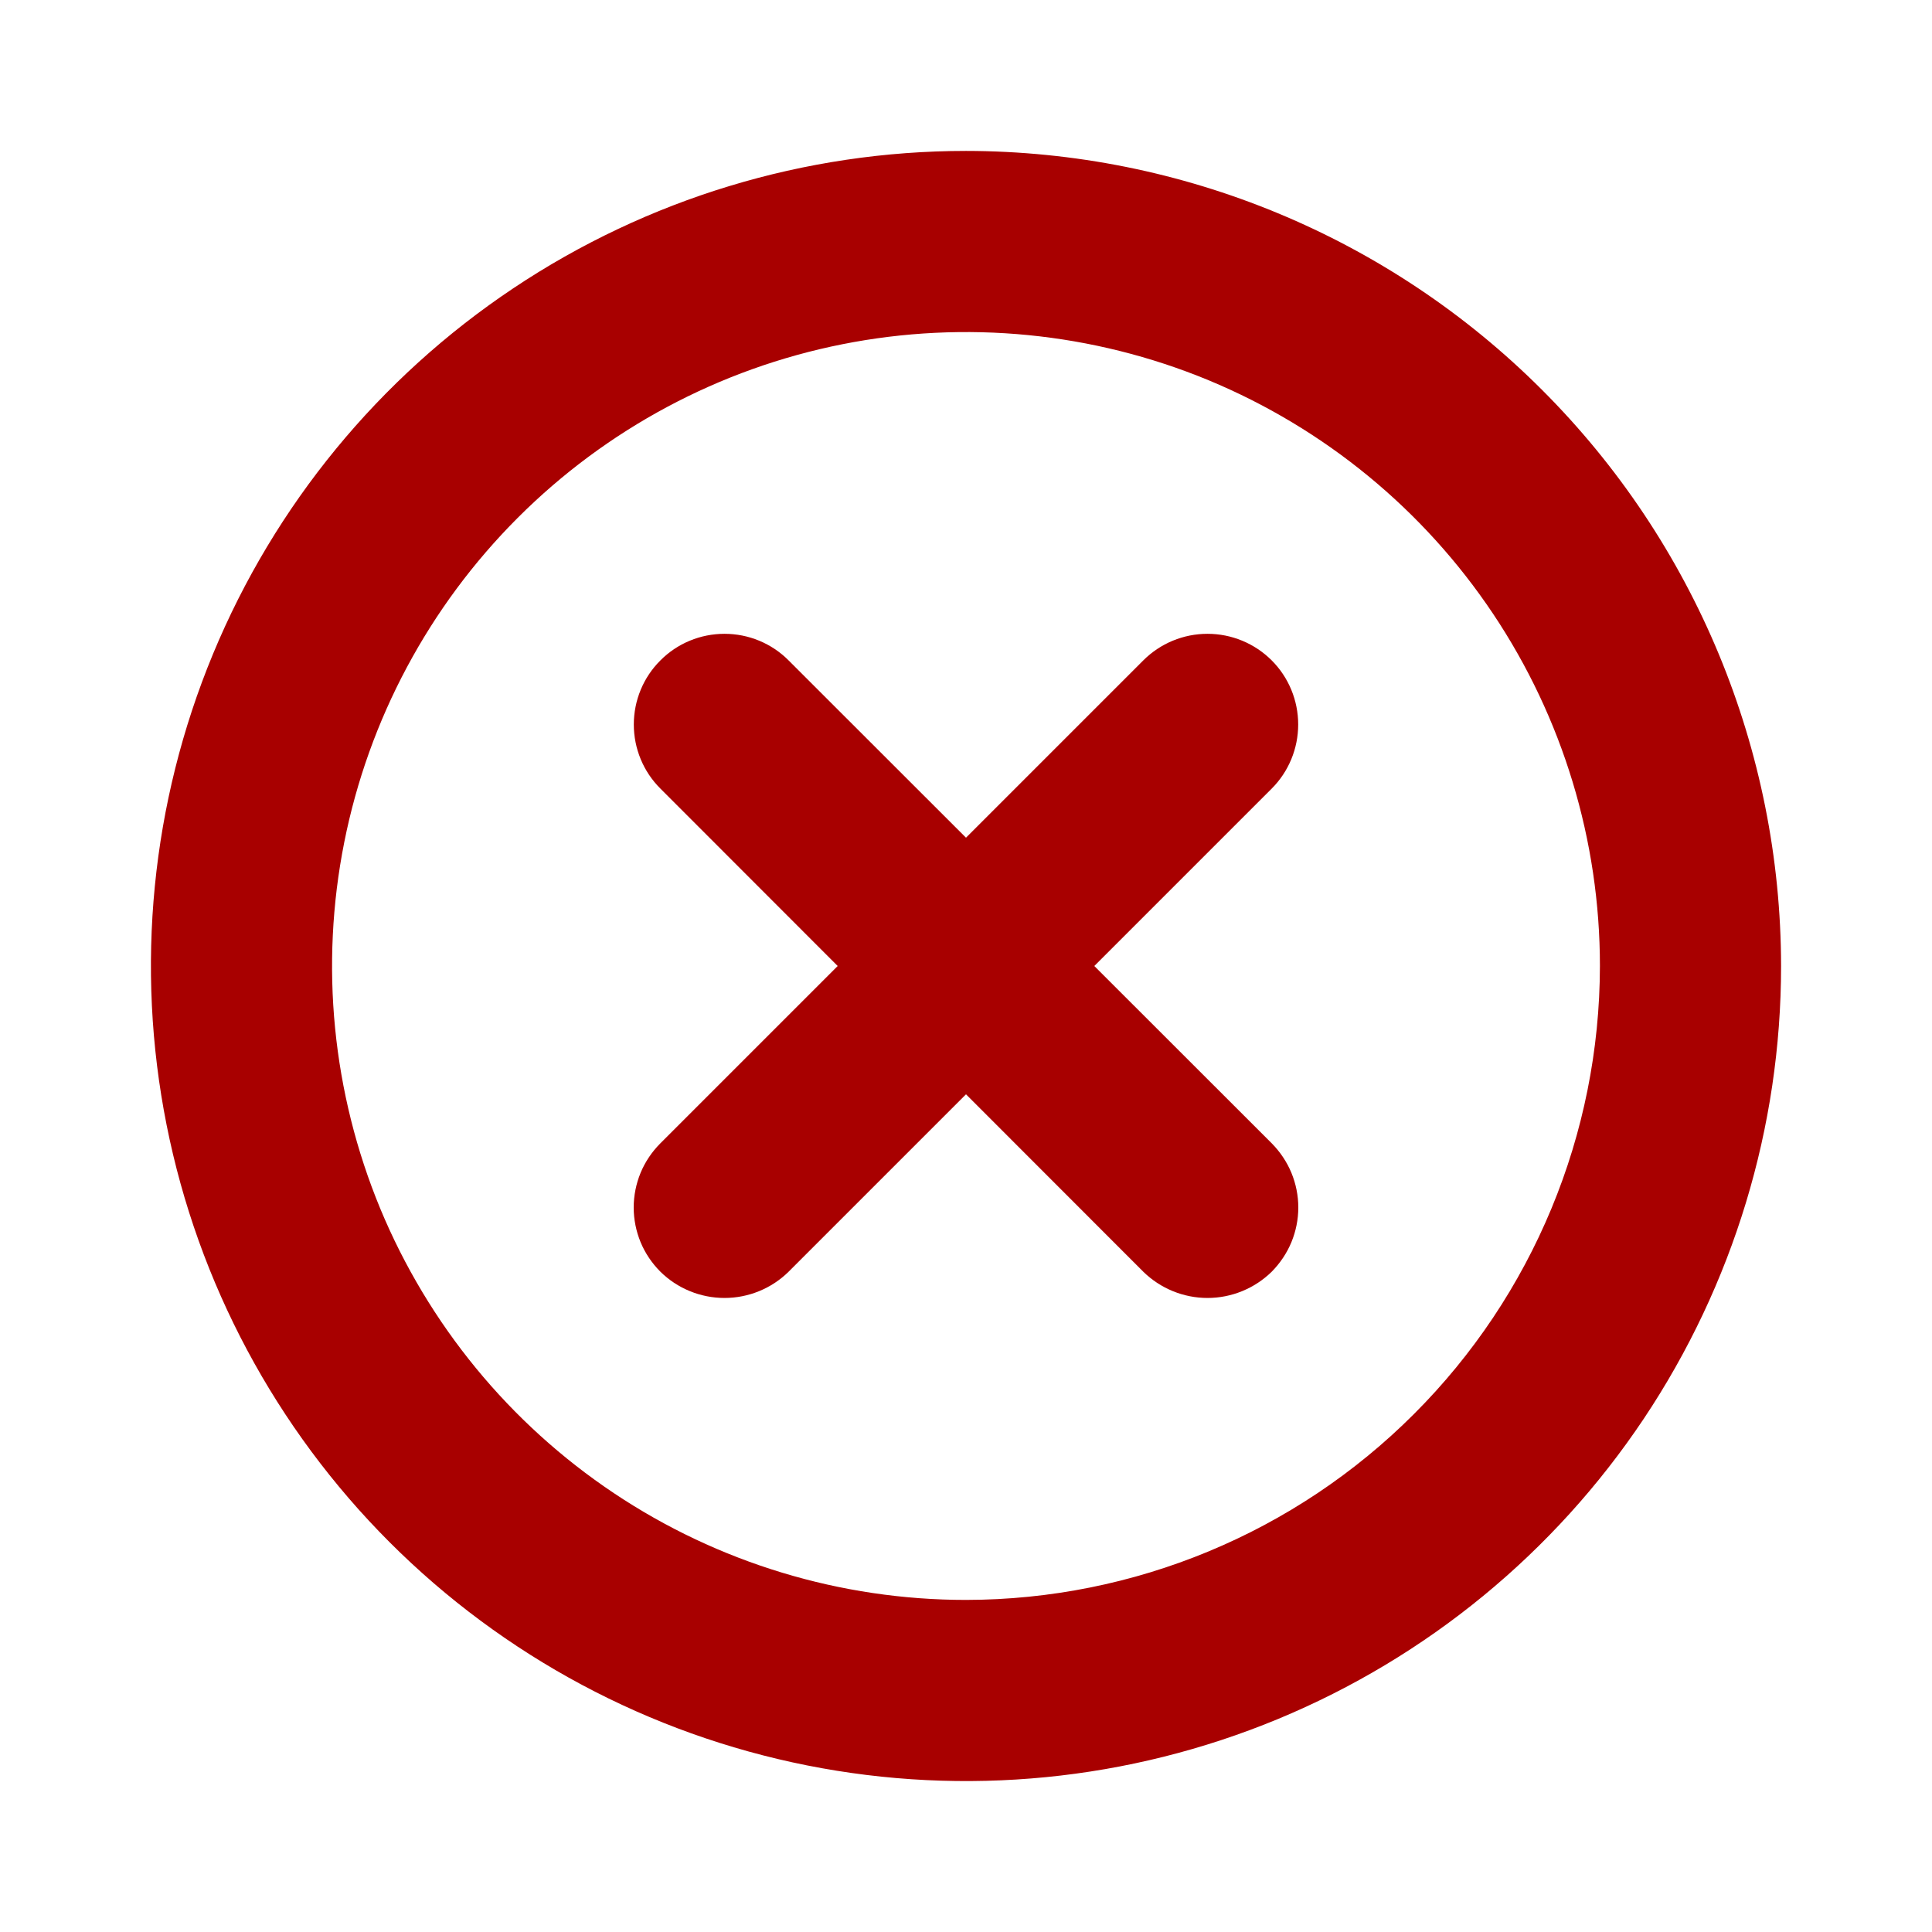
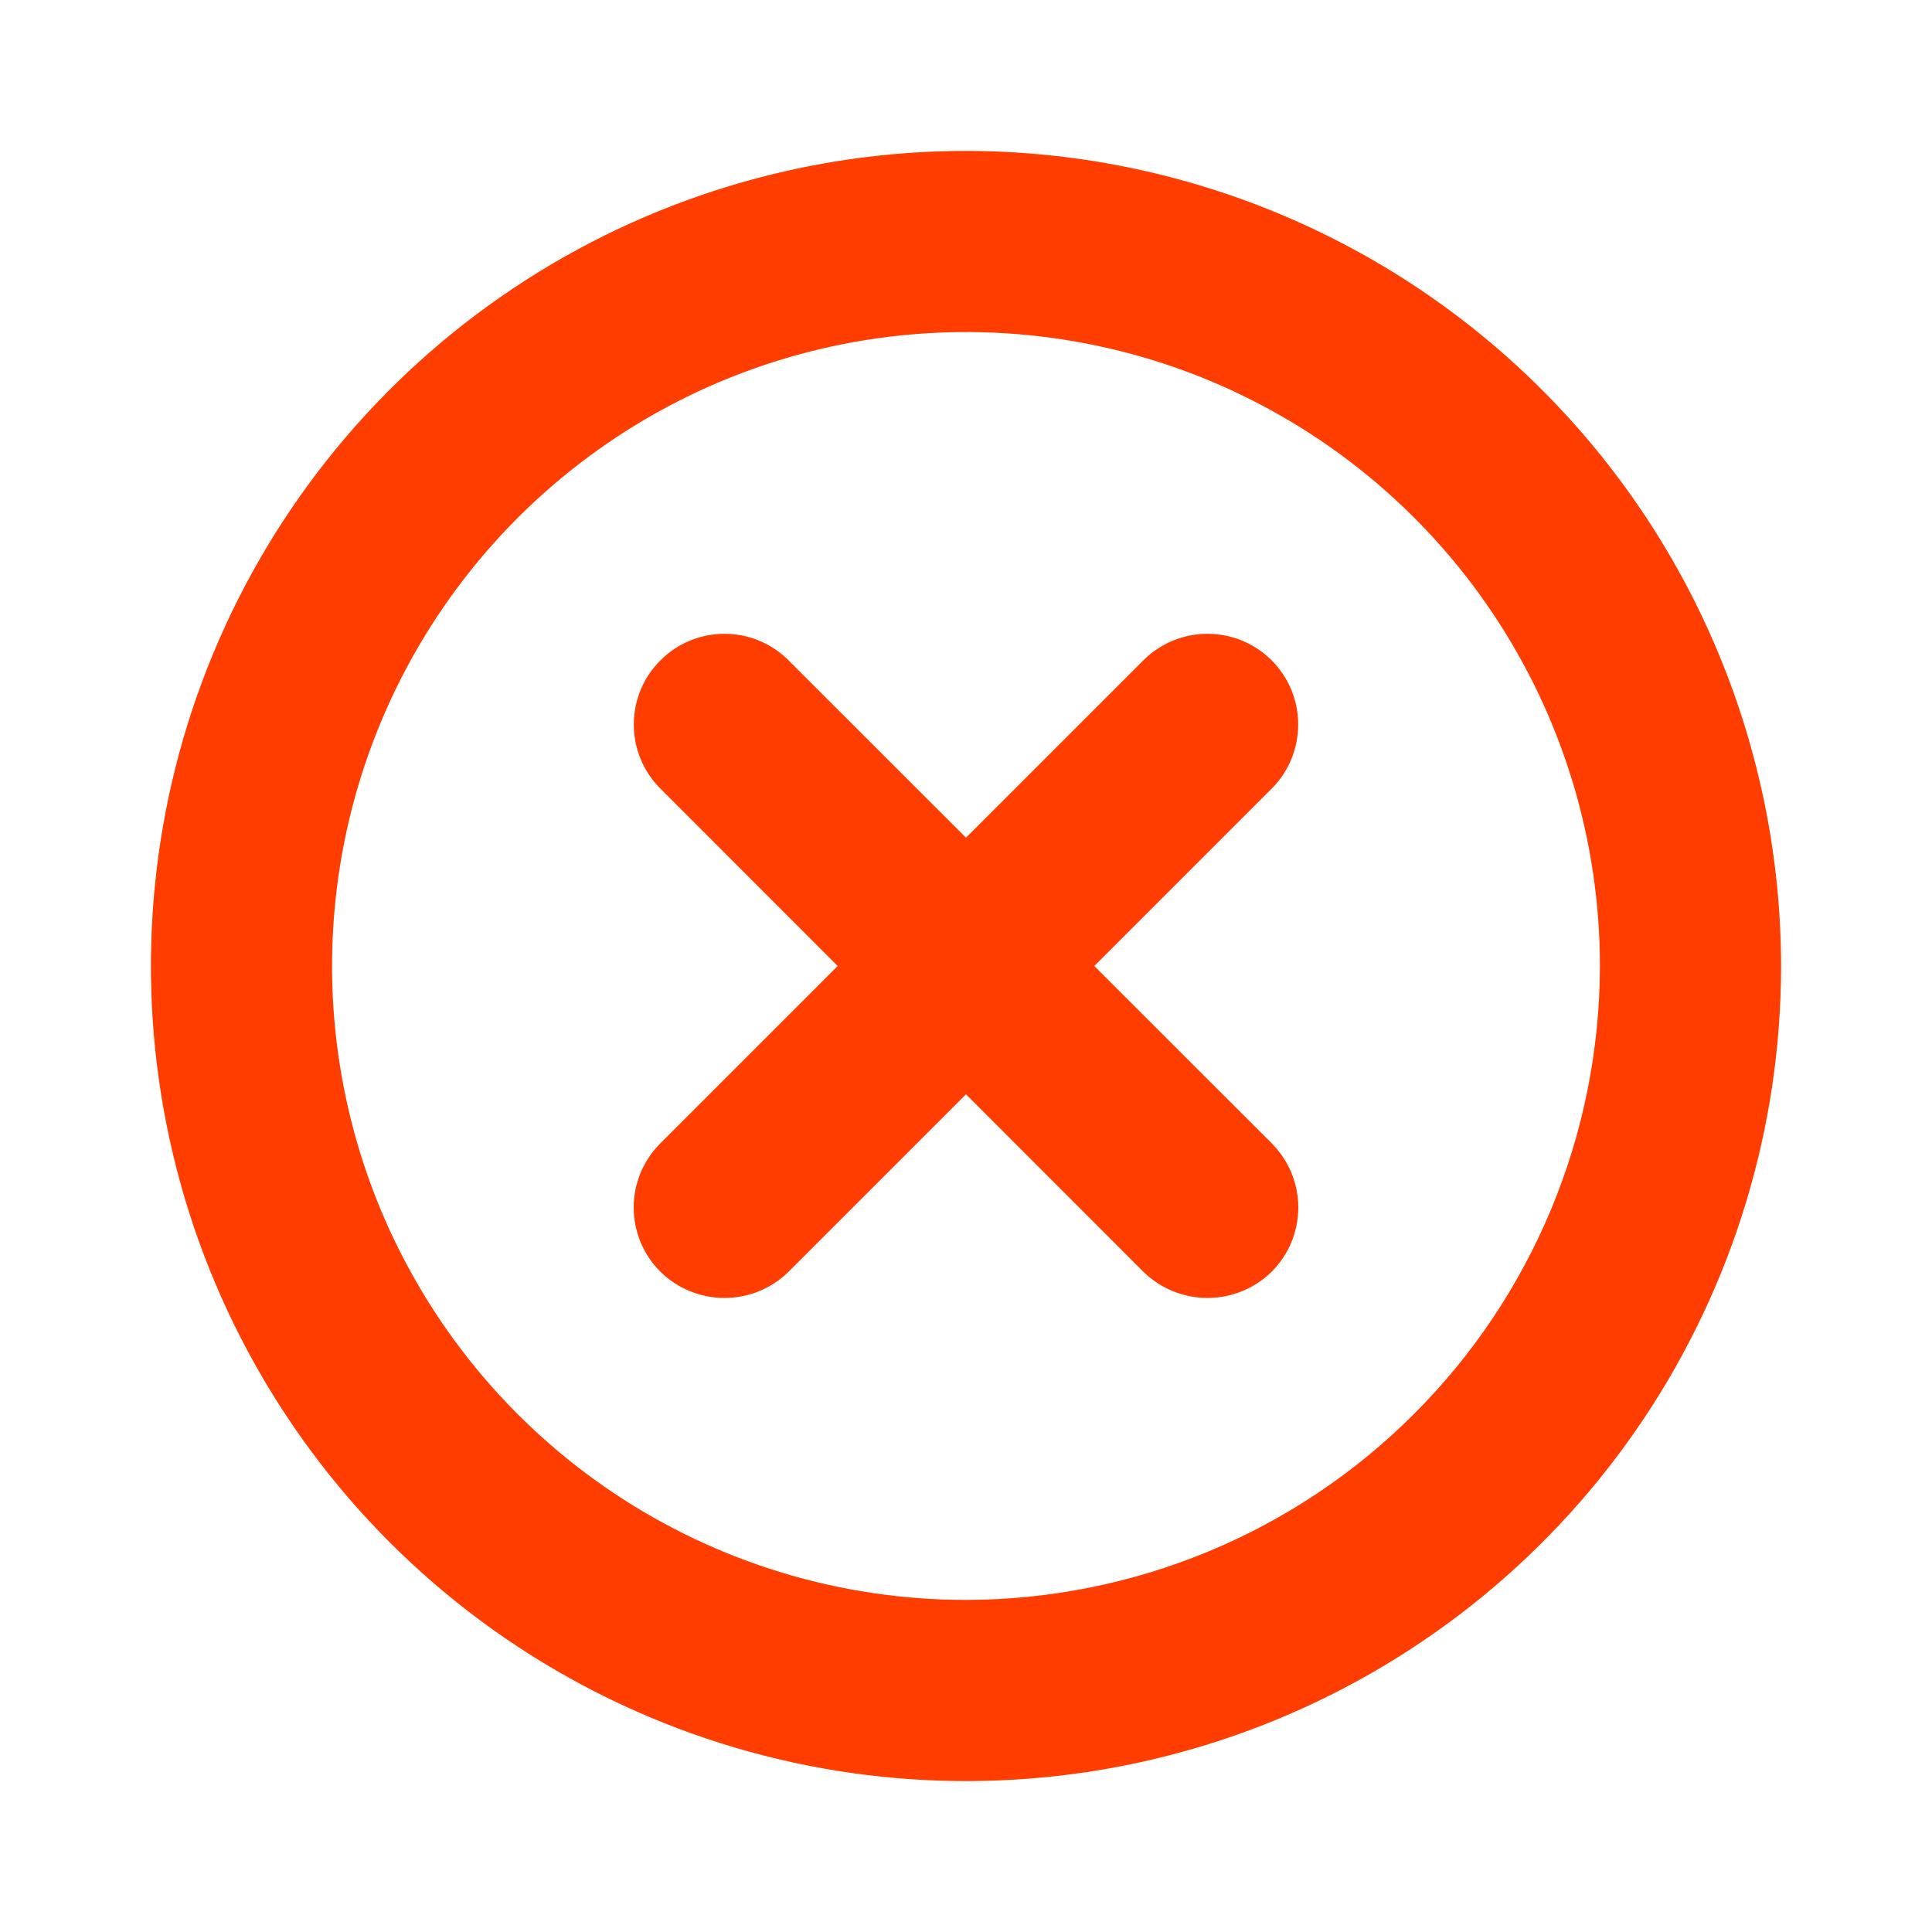
<svg xmlns="http://www.w3.org/2000/svg" width="17" height="17" viewBox="0 0 17 17" fill="none">
-   <path d="M8.5 1.328C7.082 1.328 5.695 1.749 4.516 2.537C3.336 3.325 2.417 4.445 1.874 5.755C1.331 7.066 1.189 8.508 1.466 9.899C1.743 11.29 2.426 12.568 3.429 13.571C4.432 14.574 5.71 15.257 7.101 15.534C8.492 15.811 9.934 15.669 11.245 15.126C12.555 14.583 13.675 13.664 14.463 12.485C15.251 11.305 15.672 9.918 15.672 8.5C15.67 6.598 14.914 4.775 13.569 3.431C12.225 2.086 10.402 1.33 8.5 1.328ZM8.5 14.078C7.397 14.078 6.318 13.751 5.401 13.138C4.484 12.525 3.769 11.654 3.346 10.635C2.924 9.615 2.814 8.494 3.029 7.412C3.244 6.33 3.776 5.336 4.556 4.556C5.336 3.776 6.33 3.244 7.412 3.029C8.494 2.814 9.615 2.924 10.635 3.346C11.654 3.769 12.525 4.484 13.138 5.401C13.751 6.318 14.078 7.397 14.078 8.5C14.076 9.979 13.488 11.397 12.442 12.442C11.397 13.488 9.979 14.076 8.5 14.078V14.078ZM11.19 6.939L9.629 8.5L11.19 10.06C11.264 10.135 11.323 10.223 11.363 10.319C11.403 10.416 11.424 10.52 11.424 10.625C11.424 10.73 11.403 10.834 11.363 10.931C11.323 11.027 11.264 11.115 11.19 11.19C11.039 11.338 10.836 11.421 10.625 11.421C10.414 11.421 10.211 11.338 10.06 11.19L8.5 9.629L6.939 11.19C6.789 11.338 6.586 11.421 6.375 11.421C6.164 11.421 5.961 11.338 5.811 11.19C5.736 11.115 5.677 11.027 5.637 10.931C5.597 10.834 5.576 10.73 5.576 10.625C5.576 10.52 5.597 10.416 5.637 10.319C5.677 10.223 5.736 10.135 5.811 10.06L7.371 8.5L5.811 6.939C5.661 6.79 5.577 6.587 5.577 6.375C5.577 6.163 5.661 5.96 5.811 5.811C5.96 5.661 6.163 5.577 6.375 5.577C6.587 5.577 6.79 5.661 6.939 5.811L8.5 7.371L10.06 5.811C10.21 5.661 10.413 5.577 10.625 5.577C10.837 5.577 11.04 5.661 11.19 5.811C11.339 5.96 11.423 6.163 11.423 6.375C11.423 6.587 11.339 6.79 11.19 6.939V6.939Z" fill="#A80000" />
+   <path d="M8.5 1.328C7.082 1.328 5.695 1.749 4.516 2.537C3.336 3.325 2.417 4.445 1.874 5.755C1.331 7.066 1.189 8.508 1.466 9.899C1.743 11.29 2.426 12.568 3.429 13.571C4.432 14.574 5.71 15.257 7.101 15.534C8.492 15.811 9.934 15.669 11.245 15.126C12.555 14.583 13.675 13.664 14.463 12.485C15.251 11.305 15.672 9.918 15.672 8.5C15.67 6.598 14.914 4.775 13.569 3.431C12.225 2.086 10.402 1.33 8.5 1.328ZM8.5 14.078C7.397 14.078 6.318 13.751 5.401 13.138C4.484 12.525 3.769 11.654 3.346 10.635C2.924 9.615 2.814 8.494 3.029 7.412C3.244 6.33 3.776 5.336 4.556 4.556C5.336 3.776 6.33 3.244 7.412 3.029C8.494 2.814 9.615 2.924 10.635 3.346C11.654 3.769 12.525 4.484 13.138 5.401C13.751 6.318 14.078 7.397 14.078 8.5C14.076 9.979 13.488 11.397 12.442 12.442C11.397 13.488 9.979 14.076 8.5 14.078V14.078ZM11.19 6.939L9.629 8.5L11.19 10.06C11.264 10.135 11.323 10.223 11.363 10.319C11.403 10.416 11.424 10.52 11.424 10.625C11.424 10.73 11.403 10.834 11.363 10.931C11.323 11.027 11.264 11.115 11.19 11.19C11.039 11.338 10.836 11.421 10.625 11.421C10.414 11.421 10.211 11.338 10.06 11.19L8.5 9.629L6.939 11.19C6.789 11.338 6.586 11.421 6.375 11.421C6.164 11.421 5.961 11.338 5.811 11.19C5.736 11.115 5.677 11.027 5.637 10.931C5.597 10.834 5.576 10.73 5.576 10.625C5.576 10.52 5.597 10.416 5.637 10.319C5.677 10.223 5.736 10.135 5.811 10.06L7.371 8.5L5.811 6.939C5.661 6.79 5.577 6.587 5.577 6.375C5.577 6.163 5.661 5.96 5.811 5.811C5.96 5.661 6.163 5.577 6.375 5.577C6.587 5.577 6.79 5.661 6.939 5.811L8.5 7.371L10.06 5.811C10.21 5.661 10.413 5.577 10.625 5.577C10.837 5.577 11.04 5.661 11.19 5.811C11.339 5.96 11.423 6.163 11.423 6.375C11.423 6.587 11.339 6.79 11.19 6.939V6.939Z" fill="#FF3D00" />
</svg>
